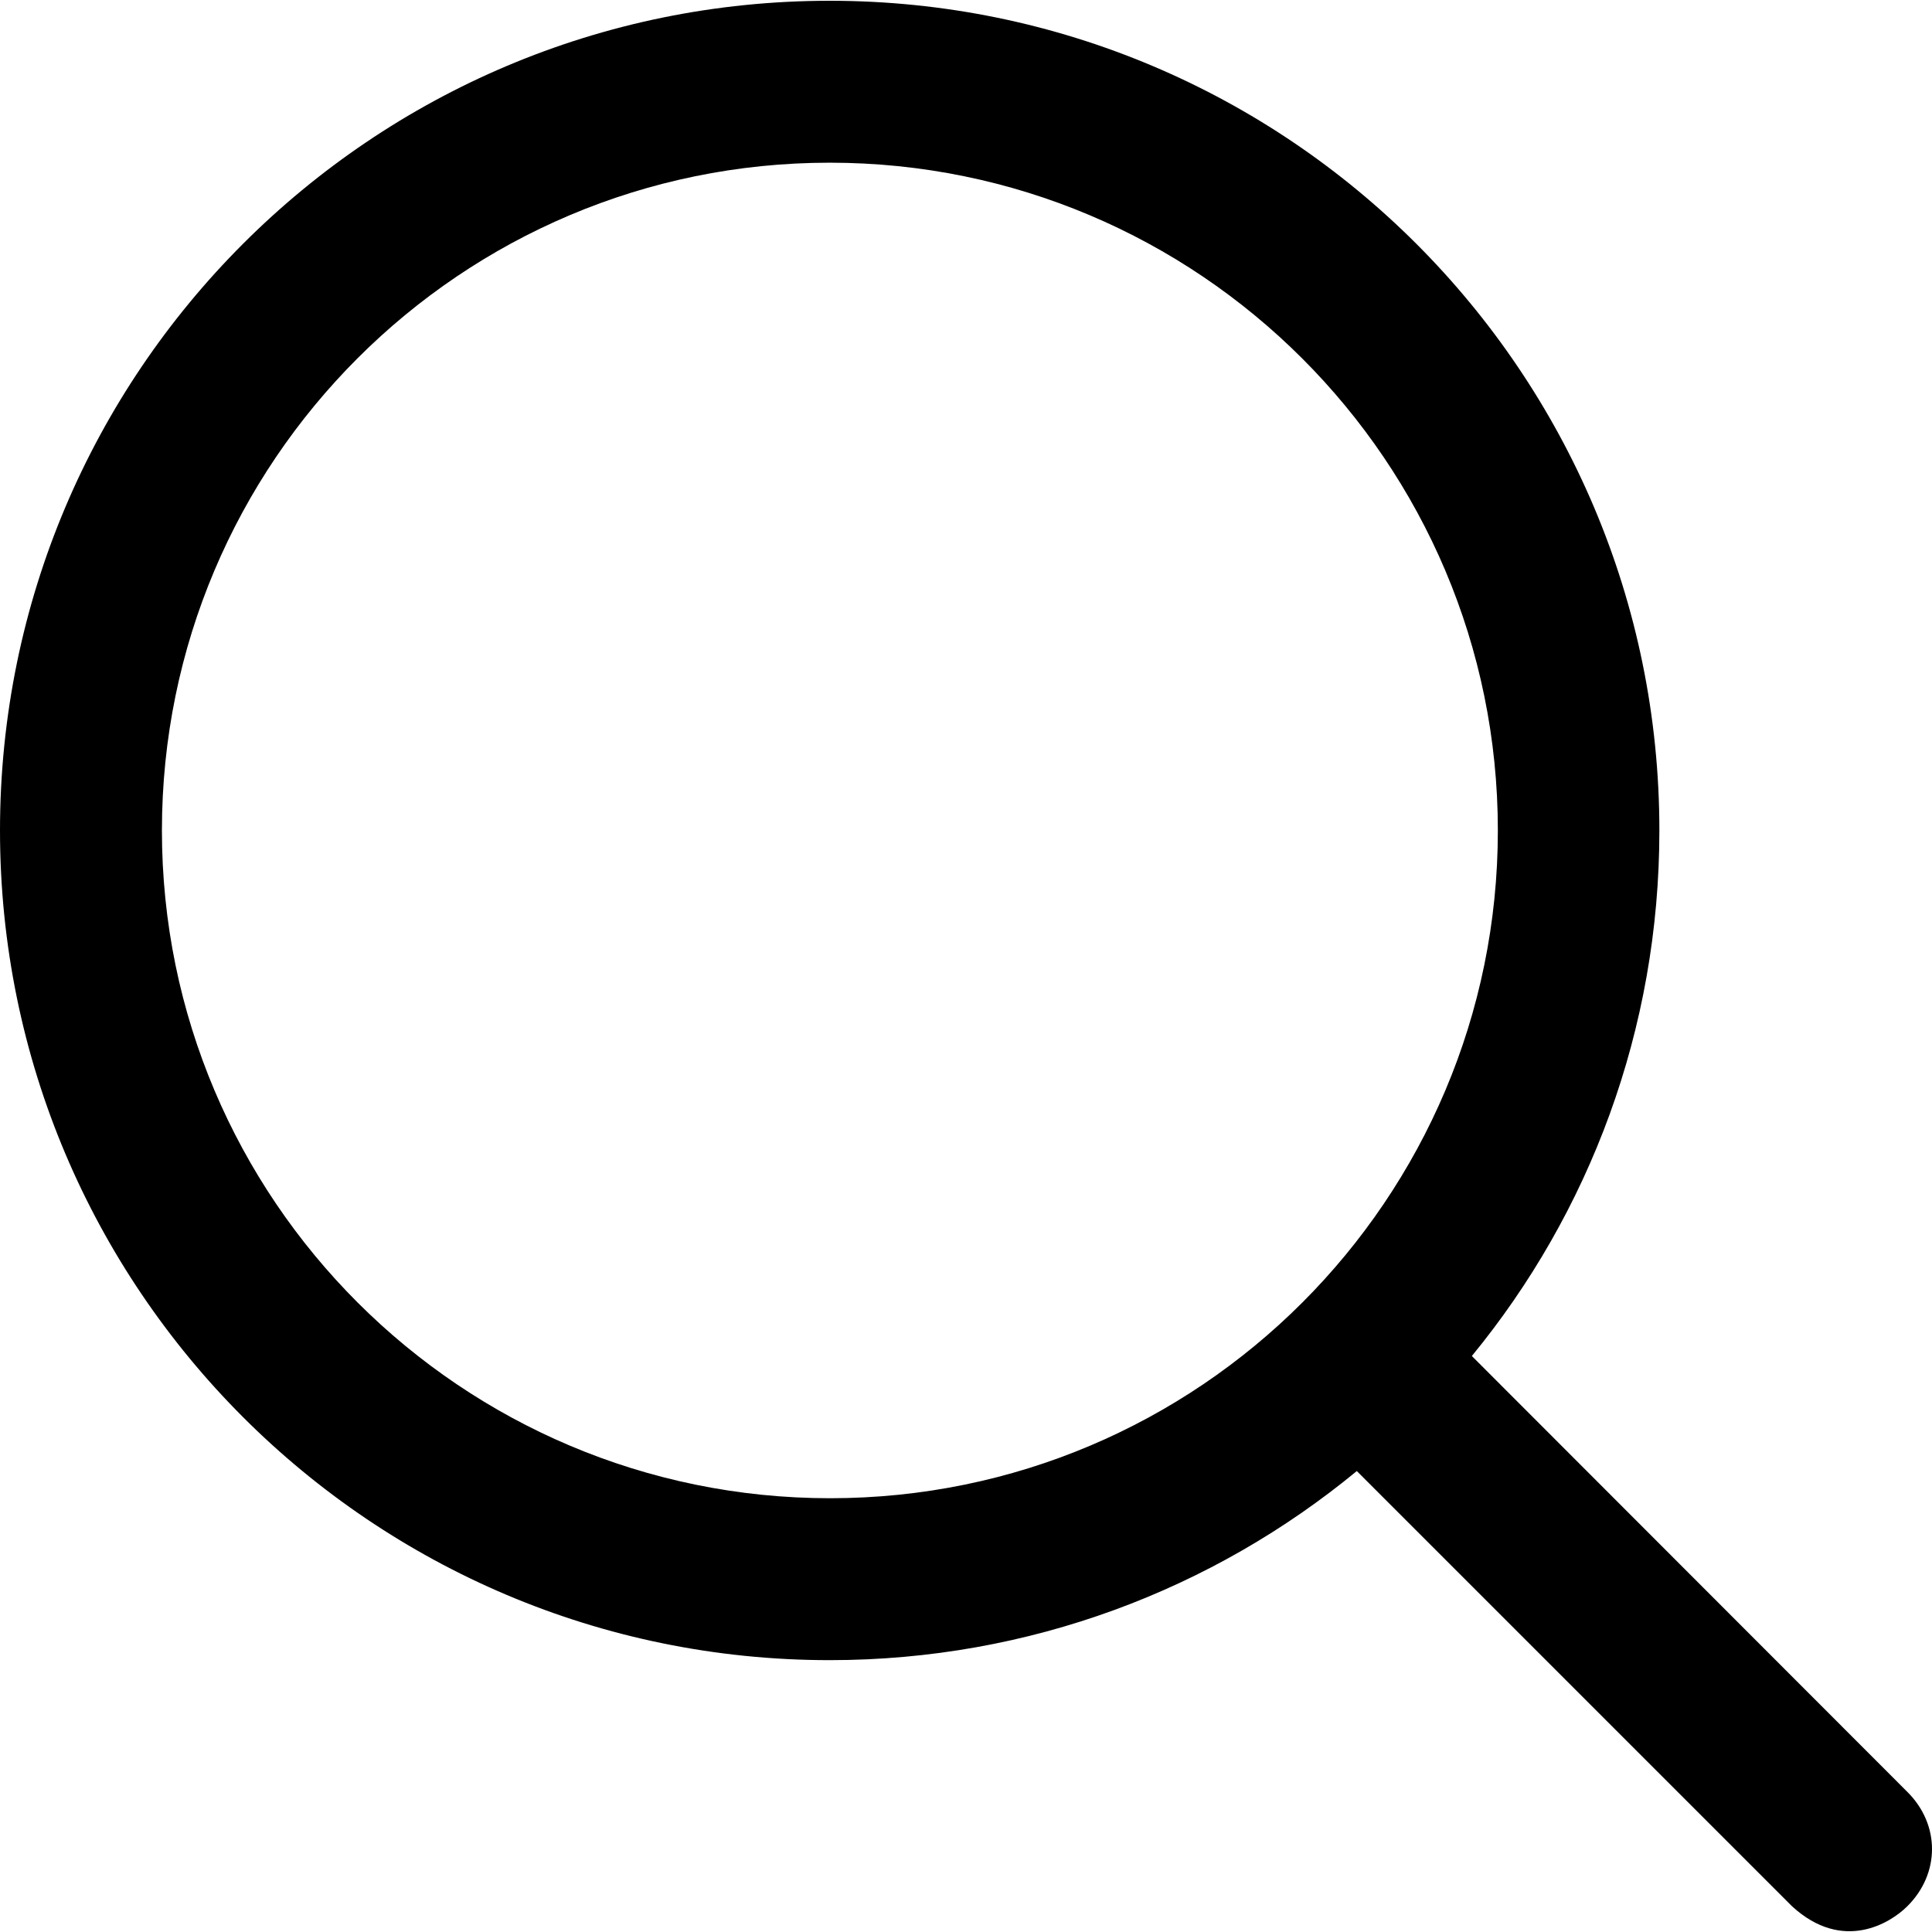
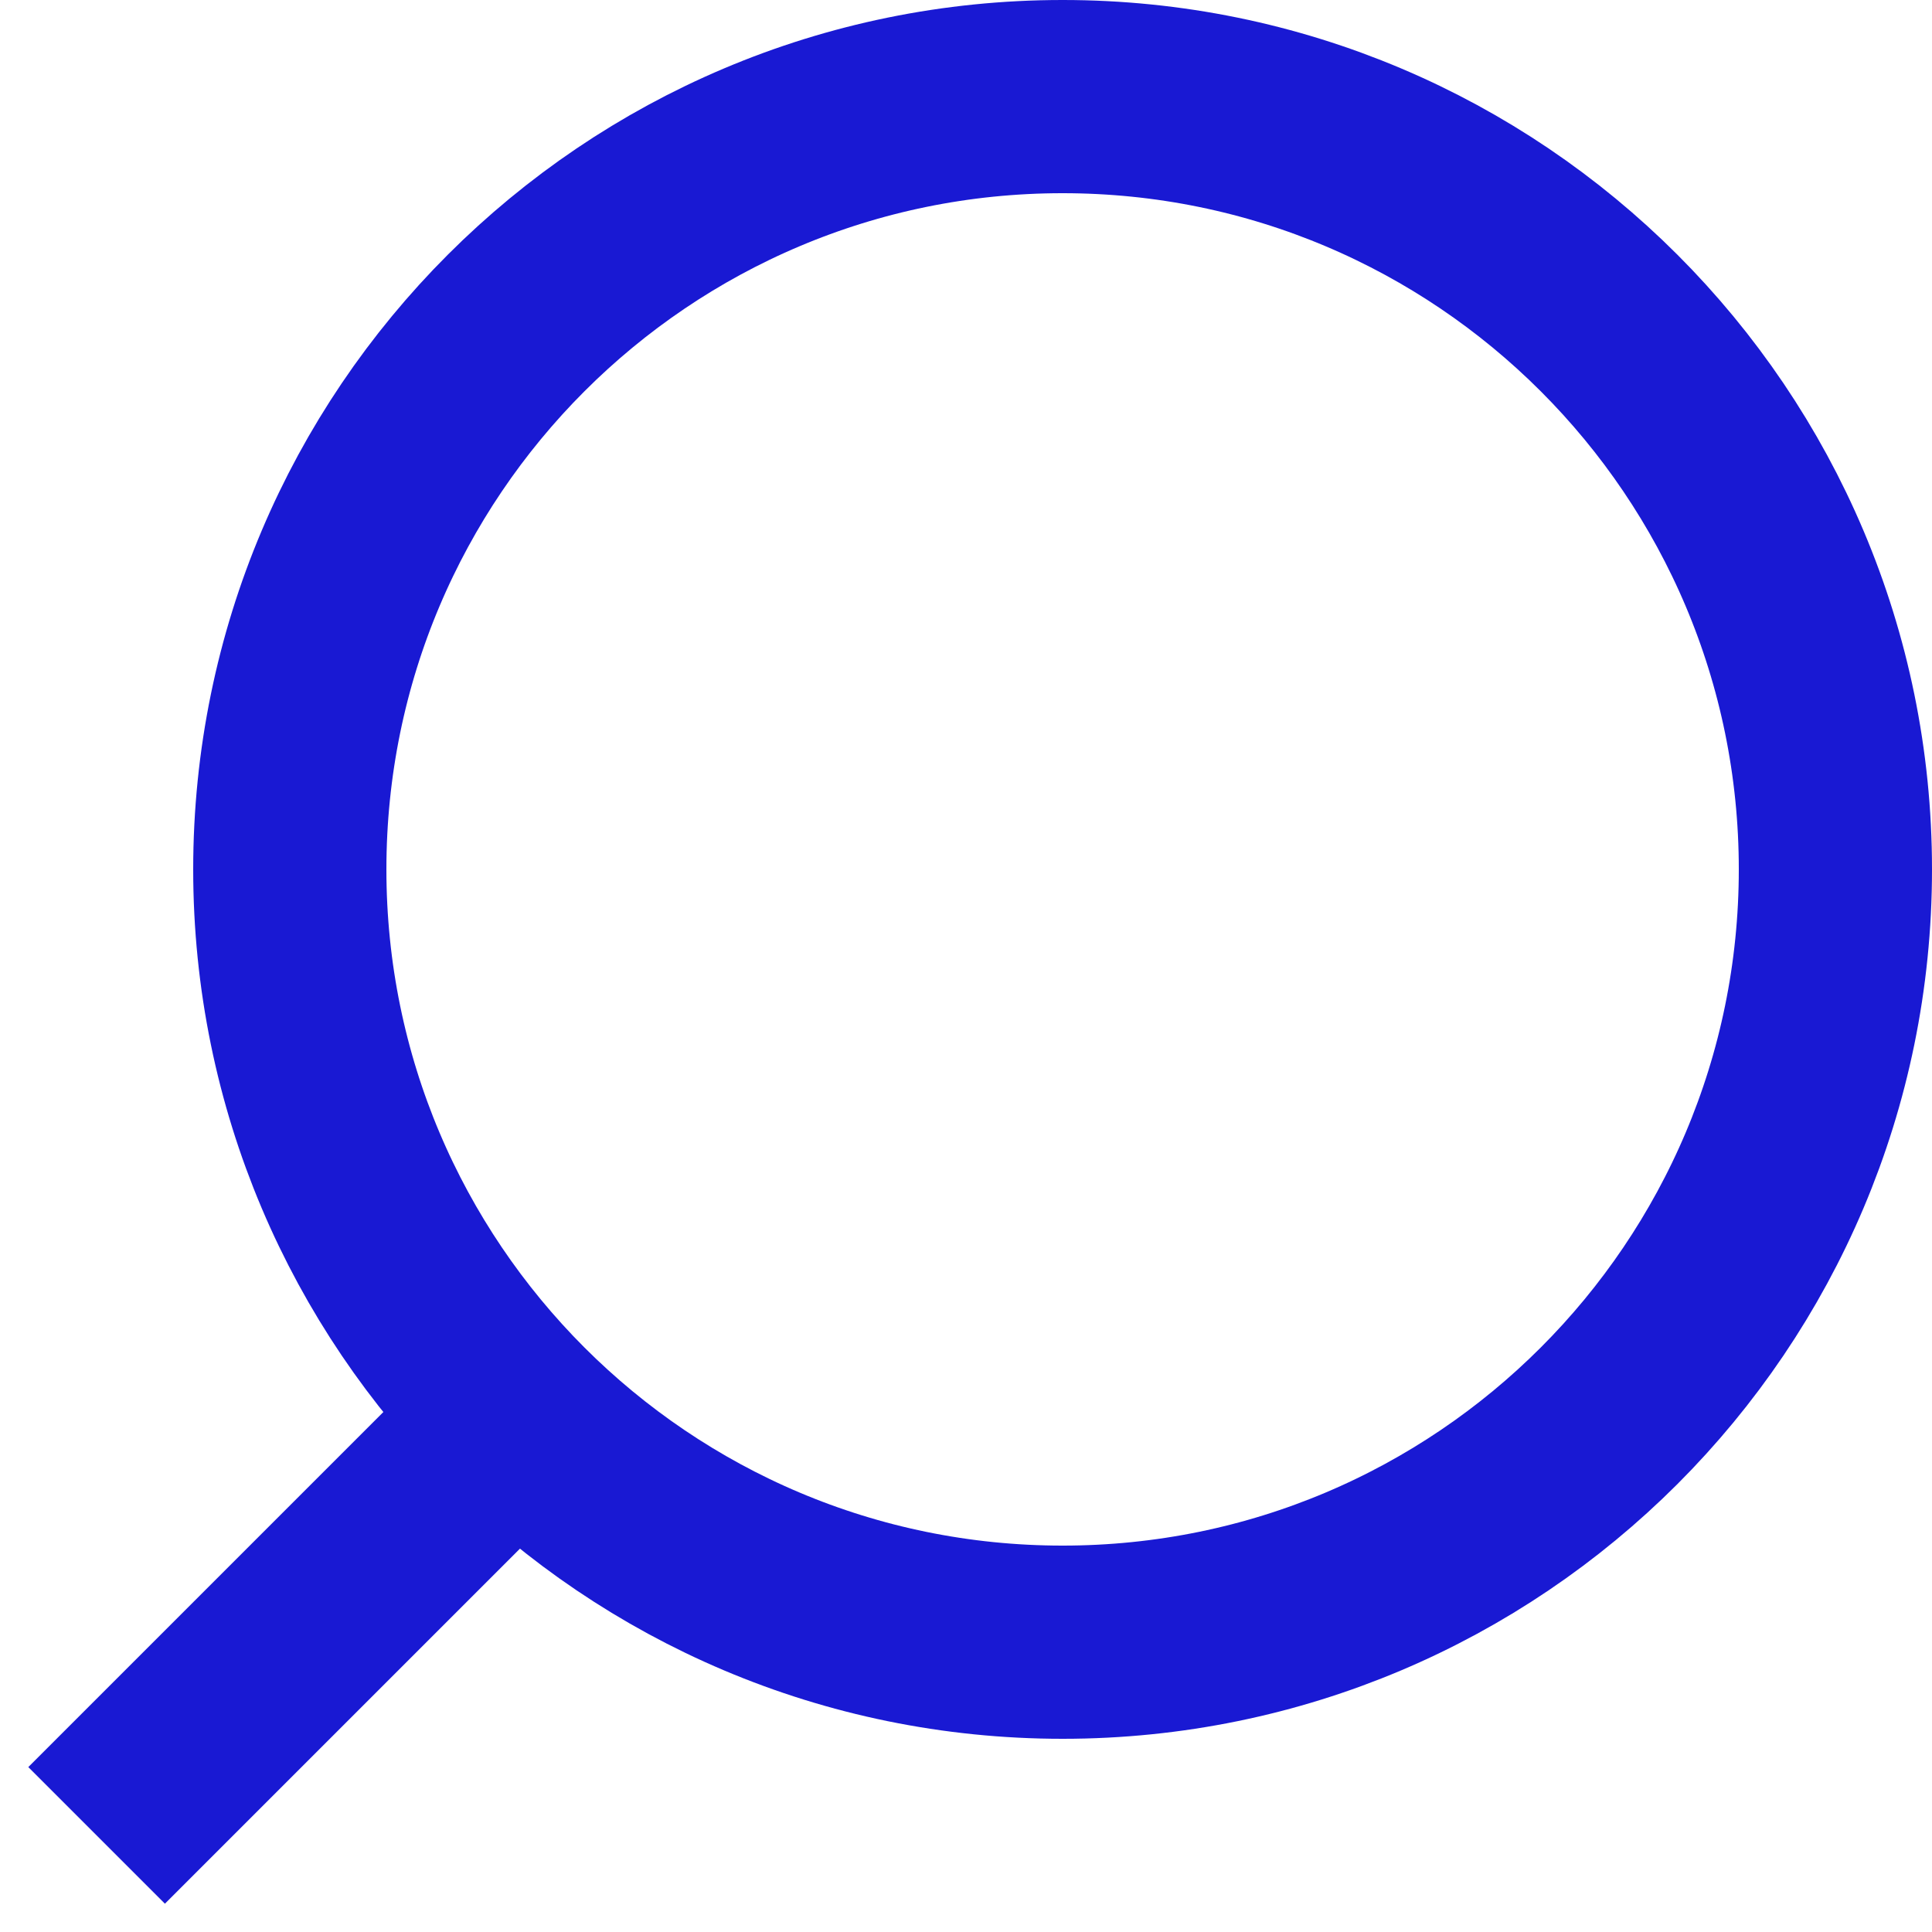
- <svg xmlns="http://www.w3.org/2000/svg" fill="#000000" height="800px" width="800px" version="1.1" id="Capa_1" viewBox="0 0 490.4 490.4" xml:space="preserve">
-   <g>
-     <path d="M484.1,454.796l-110.5-110.6c29.8-36.3,47.6-82.8,47.6-133.4c0-116.3-94.3-210.6-210.6-210.6S0,94.496,0,210.796   s94.3,210.6,210.6,210.6c50.8,0,97.4-18,133.8-48l110.5,110.5c12.9,11.8,25,4.2,29.2,0C492.5,475.596,492.5,463.096,484.1,454.796z    M41.1,210.796c0-93.6,75.9-169.5,169.5-169.5s169.6,75.9,169.6,169.5s-75.9,169.5-169.5,169.5S41.1,304.396,41.1,210.796z" />
-   </g>
+ <svg xmlns="http://www.w3.org/2000/svg" width="20" height="20" viewBox="0 0 20 20" fill="none">
+   <path d="M1 19L5.3 14.7M3 9C3 13.418 6.582 17 11 17C15.418 17 19 13.418 19 9C19 4.582 15.418 1 11 1C6.582 1 3 4.582 3 9Z" stroke="#1919D3" stroke-width="2" />
</svg>
